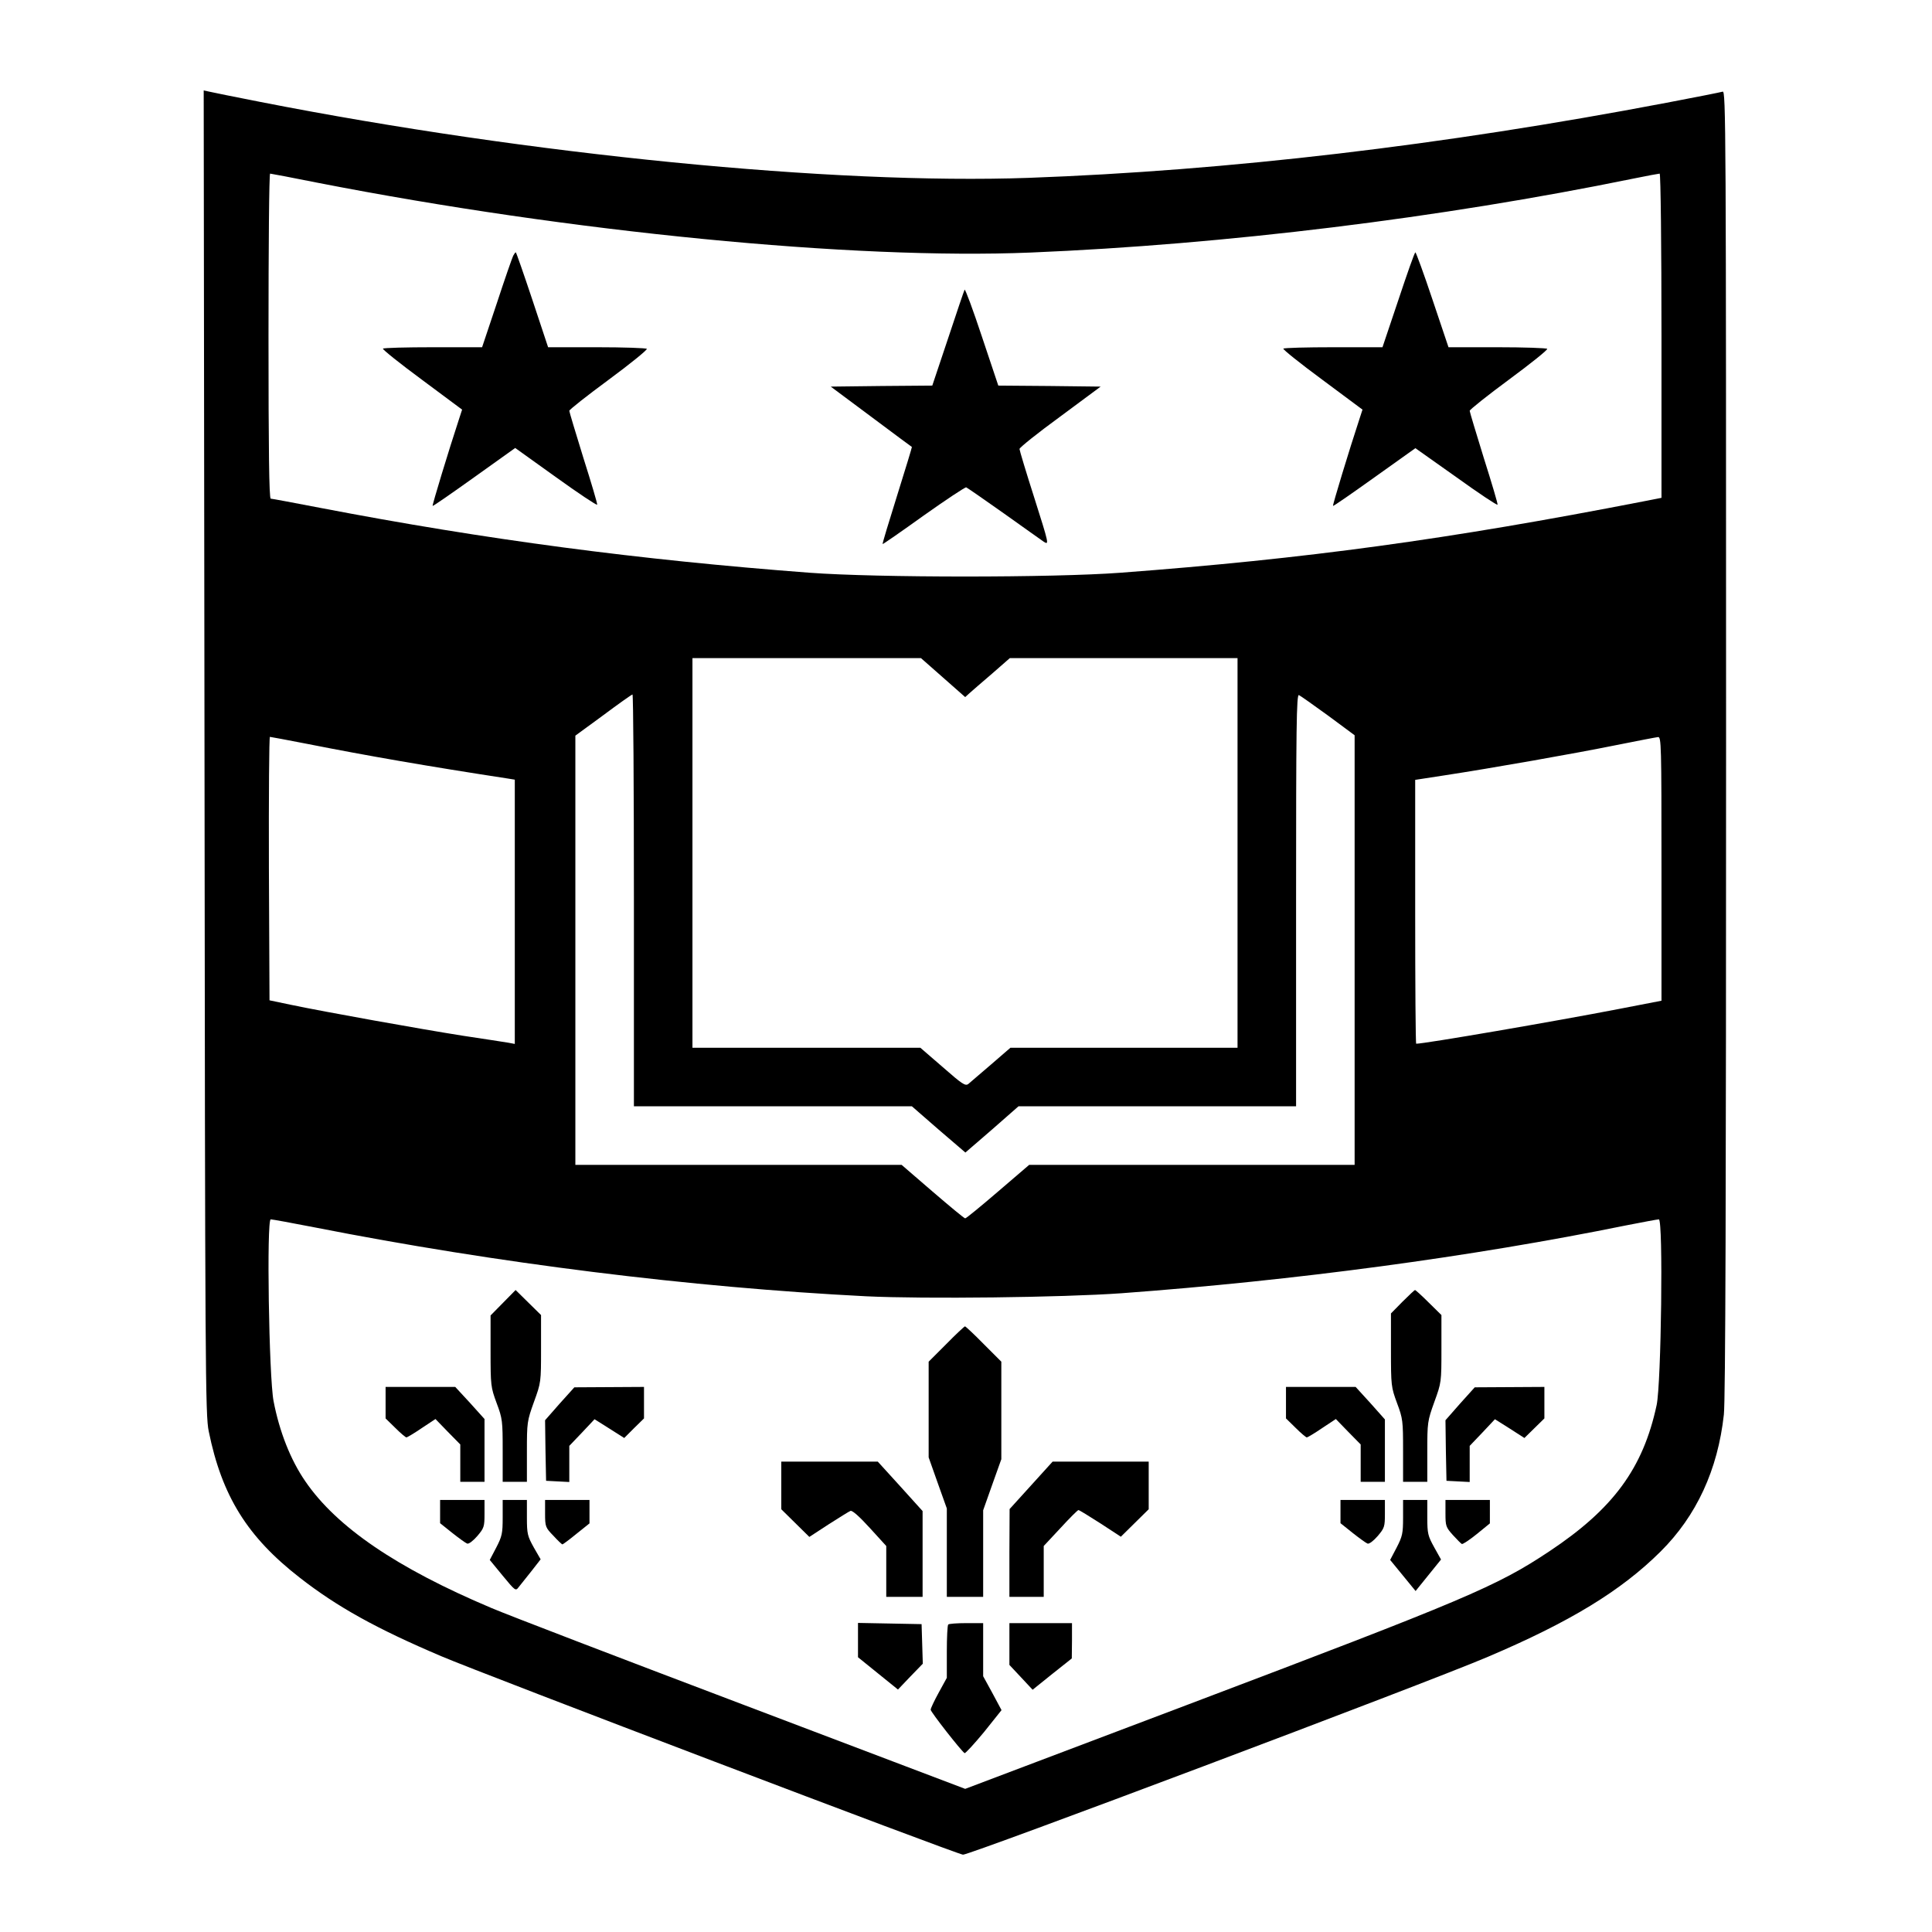
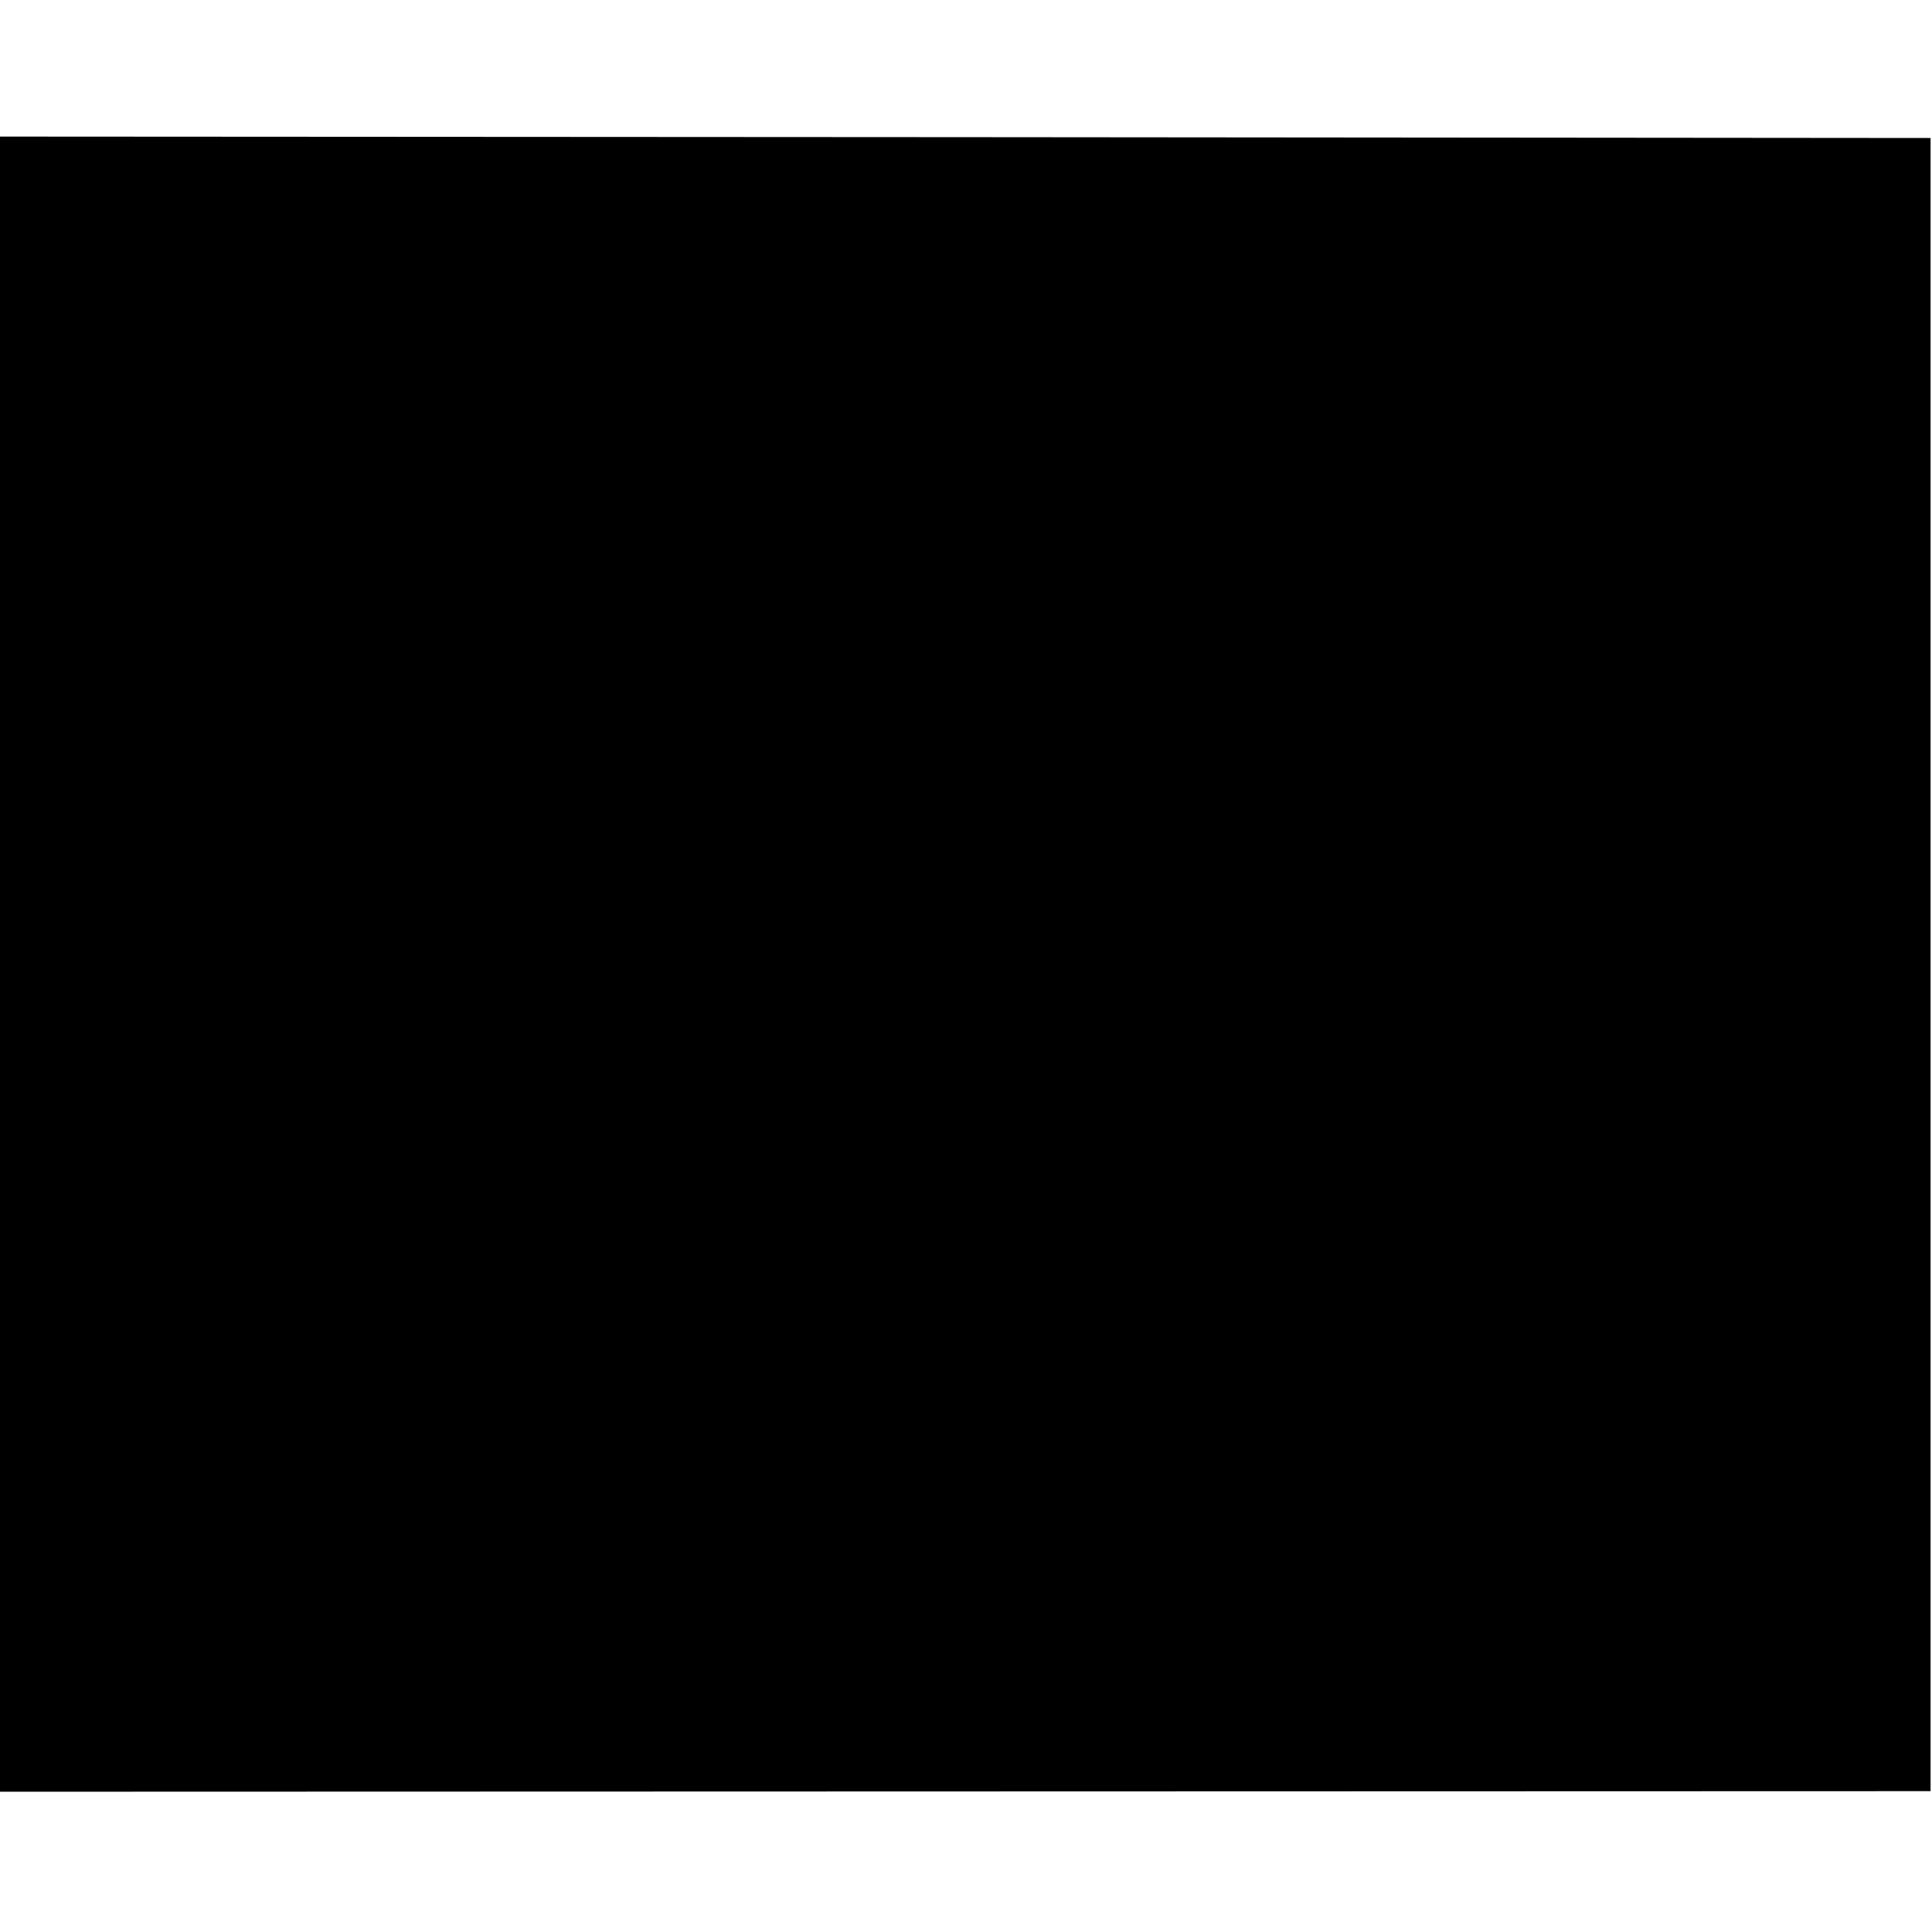
- <svg xmlns="http://www.w3.org/2000/svg" version="1.0" width="957pt" height="957pt" viewBox="0 0 957 957" preserveAspectRatio="xMidYMid meet">
-   <g transform="translate(0,957) scale(0.1,-0.1)" fill="#000000" stroke="none">
-     <path d="M1013 5844 c3 -3067 4 -3285 21 -3364 65 -320 191 -523 451 -725 186 -145 379 -252 701 -389 211 -90 2541 -976 2584 -983 27 -4 2293 849 2600 980 407 173 660 327 856 522 177 176 283 404 313 678 8 67 11 1090 11 3327 0 3073 -1 3231 -17 3226 -10 -3 -135 -28 -278 -55 -1114 -212 -2170 -336 -3160 -372 -965 -34 -2469 114 -3805 376 -129 25 -245 49 -258 52 l-23 5 4 -3278z m559 2821 c1254 -245 2655 -382 3533 -346 965 40 2030 171 2984 366 68 14 128 25 132 25 5 0 9 -360 9 -803 l0 -803 -92 -18 c-966 -188 -1668 -284 -2588 -353 -334 -25 -1205 -25 -1540 0 -847 64 -1604 164 -2422 321 -130 25 -242 46 -247 46 -8 0 -11 246 -11 805 0 443 3 805 8 805 4 0 109 -20 234 -45z m3099 -2451 l110 -97 22 20 c12 11 62 54 111 96 l88 77 564 0 564 0 0 -965 0 -965 -563 0 -562 0 -96 -83 c-52 -45 -103 -88 -112 -96 -15 -12 -30 -2 -127 83 l-111 96 -564 0 -565 0 0 965 0 965 566 0 566 0 109 -96z m-1531 -1104 l0 -1020 688 0 689 0 132 -115 133 -114 132 114 131 115 688 0 687 0 0 1021 c0 856 2 1020 14 1016 7 -3 72 -49 145 -102 l131 -97 0 -1064 0 -1064 -806 0 -806 0 -154 -132 c-85 -73 -158 -133 -163 -133 -5 0 -77 60 -162 133 l-153 132 -808 0 -808 0 0 1063 0 1063 138 101 c75 56 140 102 145 103 4 0 7 -459 7 -1020z m-1617 775 c293 -58 598 -111 990 -171 l37 -6 0 -654 0 -655 -32 6 c-18 3 -121 19 -228 35 -209 33 -678 117 -850 153 l-105 22 -3 653 c-1 358 1 652 5 652 4 0 87 -16 186 -35z m6707 -618 l0 -654 -212 -41 c-315 -61 -961 -172 -1003 -172 -3 0 -5 294 -5 654 l0 653 143 22 c236 36 650 109 852 150 105 21 198 39 208 40 16 1 17 -36 17 -652z m-6670 -1777 c905 -178 1862 -297 2730 -341 290 -14 970 -6 1265 15 857 63 1732 180 2499 336 82 16 156 30 163 30 22 0 12 -812 -11 -920 -67 -313 -215 -514 -531 -724 -261 -174 -416 -239 -1792 -760 l-1102 -417 -1094 415 c-602 228 -1166 444 -1253 481 -469 198 -767 401 -922 628 -73 106 -128 246 -157 397 -23 121 -35 900 -14 900 8 0 106 -18 219 -40z" />
-     <path d="M2542 8303 c-5 -10 -42 -116 -81 -235 l-73 -218 -242 0 c-134 0 -246 -3 -249 -7 -4 -3 83 -73 193 -154 l199 -148 -14 -43 c-53 -161 -135 -431 -132 -434 2 -2 94 62 206 142 l203 145 201 -144 c111 -80 203 -141 205 -137 2 4 -29 108 -68 231 -38 123 -70 229 -70 234 0 6 88 75 195 154 107 79 192 148 189 153 -3 4 -114 8 -247 8 l-242 0 -78 235 c-43 129 -80 235 -82 235 -3 0 -8 -8 -13 -17z" />
-     <path d="M6927 8085 l-79 -235 -242 0 c-134 0 -246 -3 -249 -7 -4 -3 83 -73 193 -154 l199 -148 -14 -43 c-53 -161 -135 -431 -132 -434 2 -2 94 62 206 142 l202 144 202 -143 c111 -80 203 -141 205 -137 2 4 -29 108 -68 231 -38 123 -70 229 -70 234 0 6 88 76 195 155 107 79 192 147 189 152 -3 4 -114 8 -247 8 l-242 0 -79 235 c-43 129 -82 235 -85 235 -4 0 -41 -106 -84 -235z" />
-     <path d="M4778 8135 c-3 -6 -40 -115 -82 -242 l-78 -233 -251 -2 -252 -3 200 -149 c110 -82 201 -150 202 -150 1 -1 -32 -109 -73 -240 -41 -131 -74 -239 -72 -241 2 -1 93 62 203 141 110 78 205 141 211 140 5 -2 89 -60 185 -128 95 -68 186 -132 200 -142 26 -16 25 -11 -47 216 -41 128 -74 238 -74 244 0 7 90 79 201 160 l201 149 -254 3 -253 2 -81 242 c-44 133 -83 238 -86 233z" />
-     <path d="M2492 3117 l-62 -63 0 -176 c0 -172 1 -179 30 -258 29 -77 30 -89 30 -236 l0 -154 60 0 60 0 0 150 c0 145 1 151 35 246 35 96 35 98 35 263 l0 167 -63 62 -63 62 -62 -63z" />
-     <path d="M6947 3122 l-57 -58 0 -181 c0 -177 1 -184 30 -263 29 -77 30 -89 30 -236 l0 -154 60 0 60 0 0 150 c0 145 1 151 35 246 35 96 35 98 35 263 l0 167 -63 62 c-34 34 -65 62 -68 62 -2 0 -30 -26 -62 -58z" />
-     <path d="M4687 2912 l-87 -87 0 -237 0 -237 45 -127 45 -126 0 -219 0 -219 90 0 90 0 0 214 0 215 45 127 45 126 0 242 0 241 -87 87 c-48 49 -90 88 -93 88 -3 0 -45 -39 -93 -88z" />
-     <path d="M1910 2622 l0 -78 48 -47 c26 -26 51 -47 55 -47 4 0 38 20 76 46 l68 45 61 -63 62 -63 0 -92 0 -93 60 0 60 0 0 156 0 155 -72 80 -73 79 -172 0 -173 0 0 -78z" />
-     <path d="M2772 2617 l-72 -82 2 -150 3 -150 58 -3 57 -3 0 89 0 90 63 66 62 66 73 -46 74 -47 49 49 49 48 0 78 0 78 -172 -1 -173 -1 -73 -81z" />
-     <path d="M6370 2622 l0 -78 48 -47 c26 -26 51 -47 55 -47 4 0 38 20 76 46 l68 45 61 -63 62 -63 0 -92 0 -93 60 0 60 0 0 155 0 154 -72 81 -73 80 -172 0 -173 0 0 -78z" />
-     <path d="M7232 2617 l-72 -82 2 -150 3 -150 58 -3 57 -3 0 89 0 90 63 66 62 66 73 -46 73 -47 50 49 49 48 0 78 0 78 -172 -1 -173 -1 -73 -81z" />
-     <path d="M3870 2212 l0 -118 69 -68 70 -69 95 62 c52 33 101 64 109 67 9 3 44 -28 95 -84 l82 -90 0 -126 0 -126 90 0 90 0 0 213 0 212 -111 123 -111 122 -239 0 -239 0 0 -118z" />
-     <path d="M5108 2213 l-107 -118 -1 -217 0 -218 85 0 85 0 0 126 0 126 83 89 c45 49 85 89 89 89 4 0 53 -30 109 -66 l101 -66 69 68 69 68 0 118 0 118 -238 0 -238 0 -106 -117z" />
-     <path d="M2180 2083 l0 -58 60 -48 c33 -26 66 -50 74 -53 8 -3 29 13 50 37 34 40 36 47 36 111 l0 68 -110 0 -110 0 0 -57z" />
-     <path d="M2490 2053 c0 -78 -3 -93 -32 -149 l-32 -61 64 -78 c62 -75 64 -77 79 -57 9 11 37 47 63 79 l46 59 -34 59 c-31 56 -34 67 -34 148 l0 87 -60 0 -60 0 0 -87z" />
-     <path d="M2700 2073 c0 -65 2 -70 41 -110 22 -24 42 -43 45 -43 2 0 34 23 69 52 l65 52 0 58 0 58 -110 0 -110 0 0 -67z" />
-     <path d="M6640 2083 l0 -58 60 -48 c33 -26 66 -50 74 -53 8 -3 29 13 50 37 34 40 36 47 36 111 l0 68 -110 0 -110 0 0 -57z" />
-     <path d="M6950 2053 c0 -78 -3 -93 -32 -149 l-32 -61 63 -77 63 -77 63 78 63 78 -34 61 c-31 56 -34 68 -34 147 l0 87 -60 0 -60 0 0 -87z" />
-     <path d="M7160 2074 c0 -63 2 -69 37 -108 20 -22 40 -42 44 -44 5 -2 38 20 74 49 l65 53 0 58 0 58 -110 0 -110 0 0 -66z" />
-     <path d="M4250 1446 l0 -85 99 -80 99 -80 61 64 62 64 -3 98 -3 98 -157 3 -158 3 0 -85z" />
-     <path d="M4697 1523 c-4 -3 -7 -64 -7 -135 l0 -129 -40 -73 c-22 -40 -40 -78 -40 -85 0 -11 151 -204 168 -215 4 -2 47 45 96 104 l87 109 -45 84 -46 84 0 132 0 131 -83 0 c-46 0 -87 -3 -90 -7z" />
-     <path d="M5000 1426 l0 -103 58 -62 57 -61 97 78 97 77 1 88 0 87 -155 0 -155 0 0 -104z" />
+ <svg xmlns="http://www.w3.org/2000/svg" version="1.0" width="679pt" height="679pt" viewBox="0 0 679 679" preserveAspectRatio="xMidYMid meet">
+   <g transform="translate(0,679) scale(0.1,-0.1)" fill="#000000" stroke="none">
+     <path d="M0 3402 l0 -2909 3393 1 3392 1 0 2905 0 2905 -3392 3 -3393 2 0 -2908z" />
  </g>
</svg>
